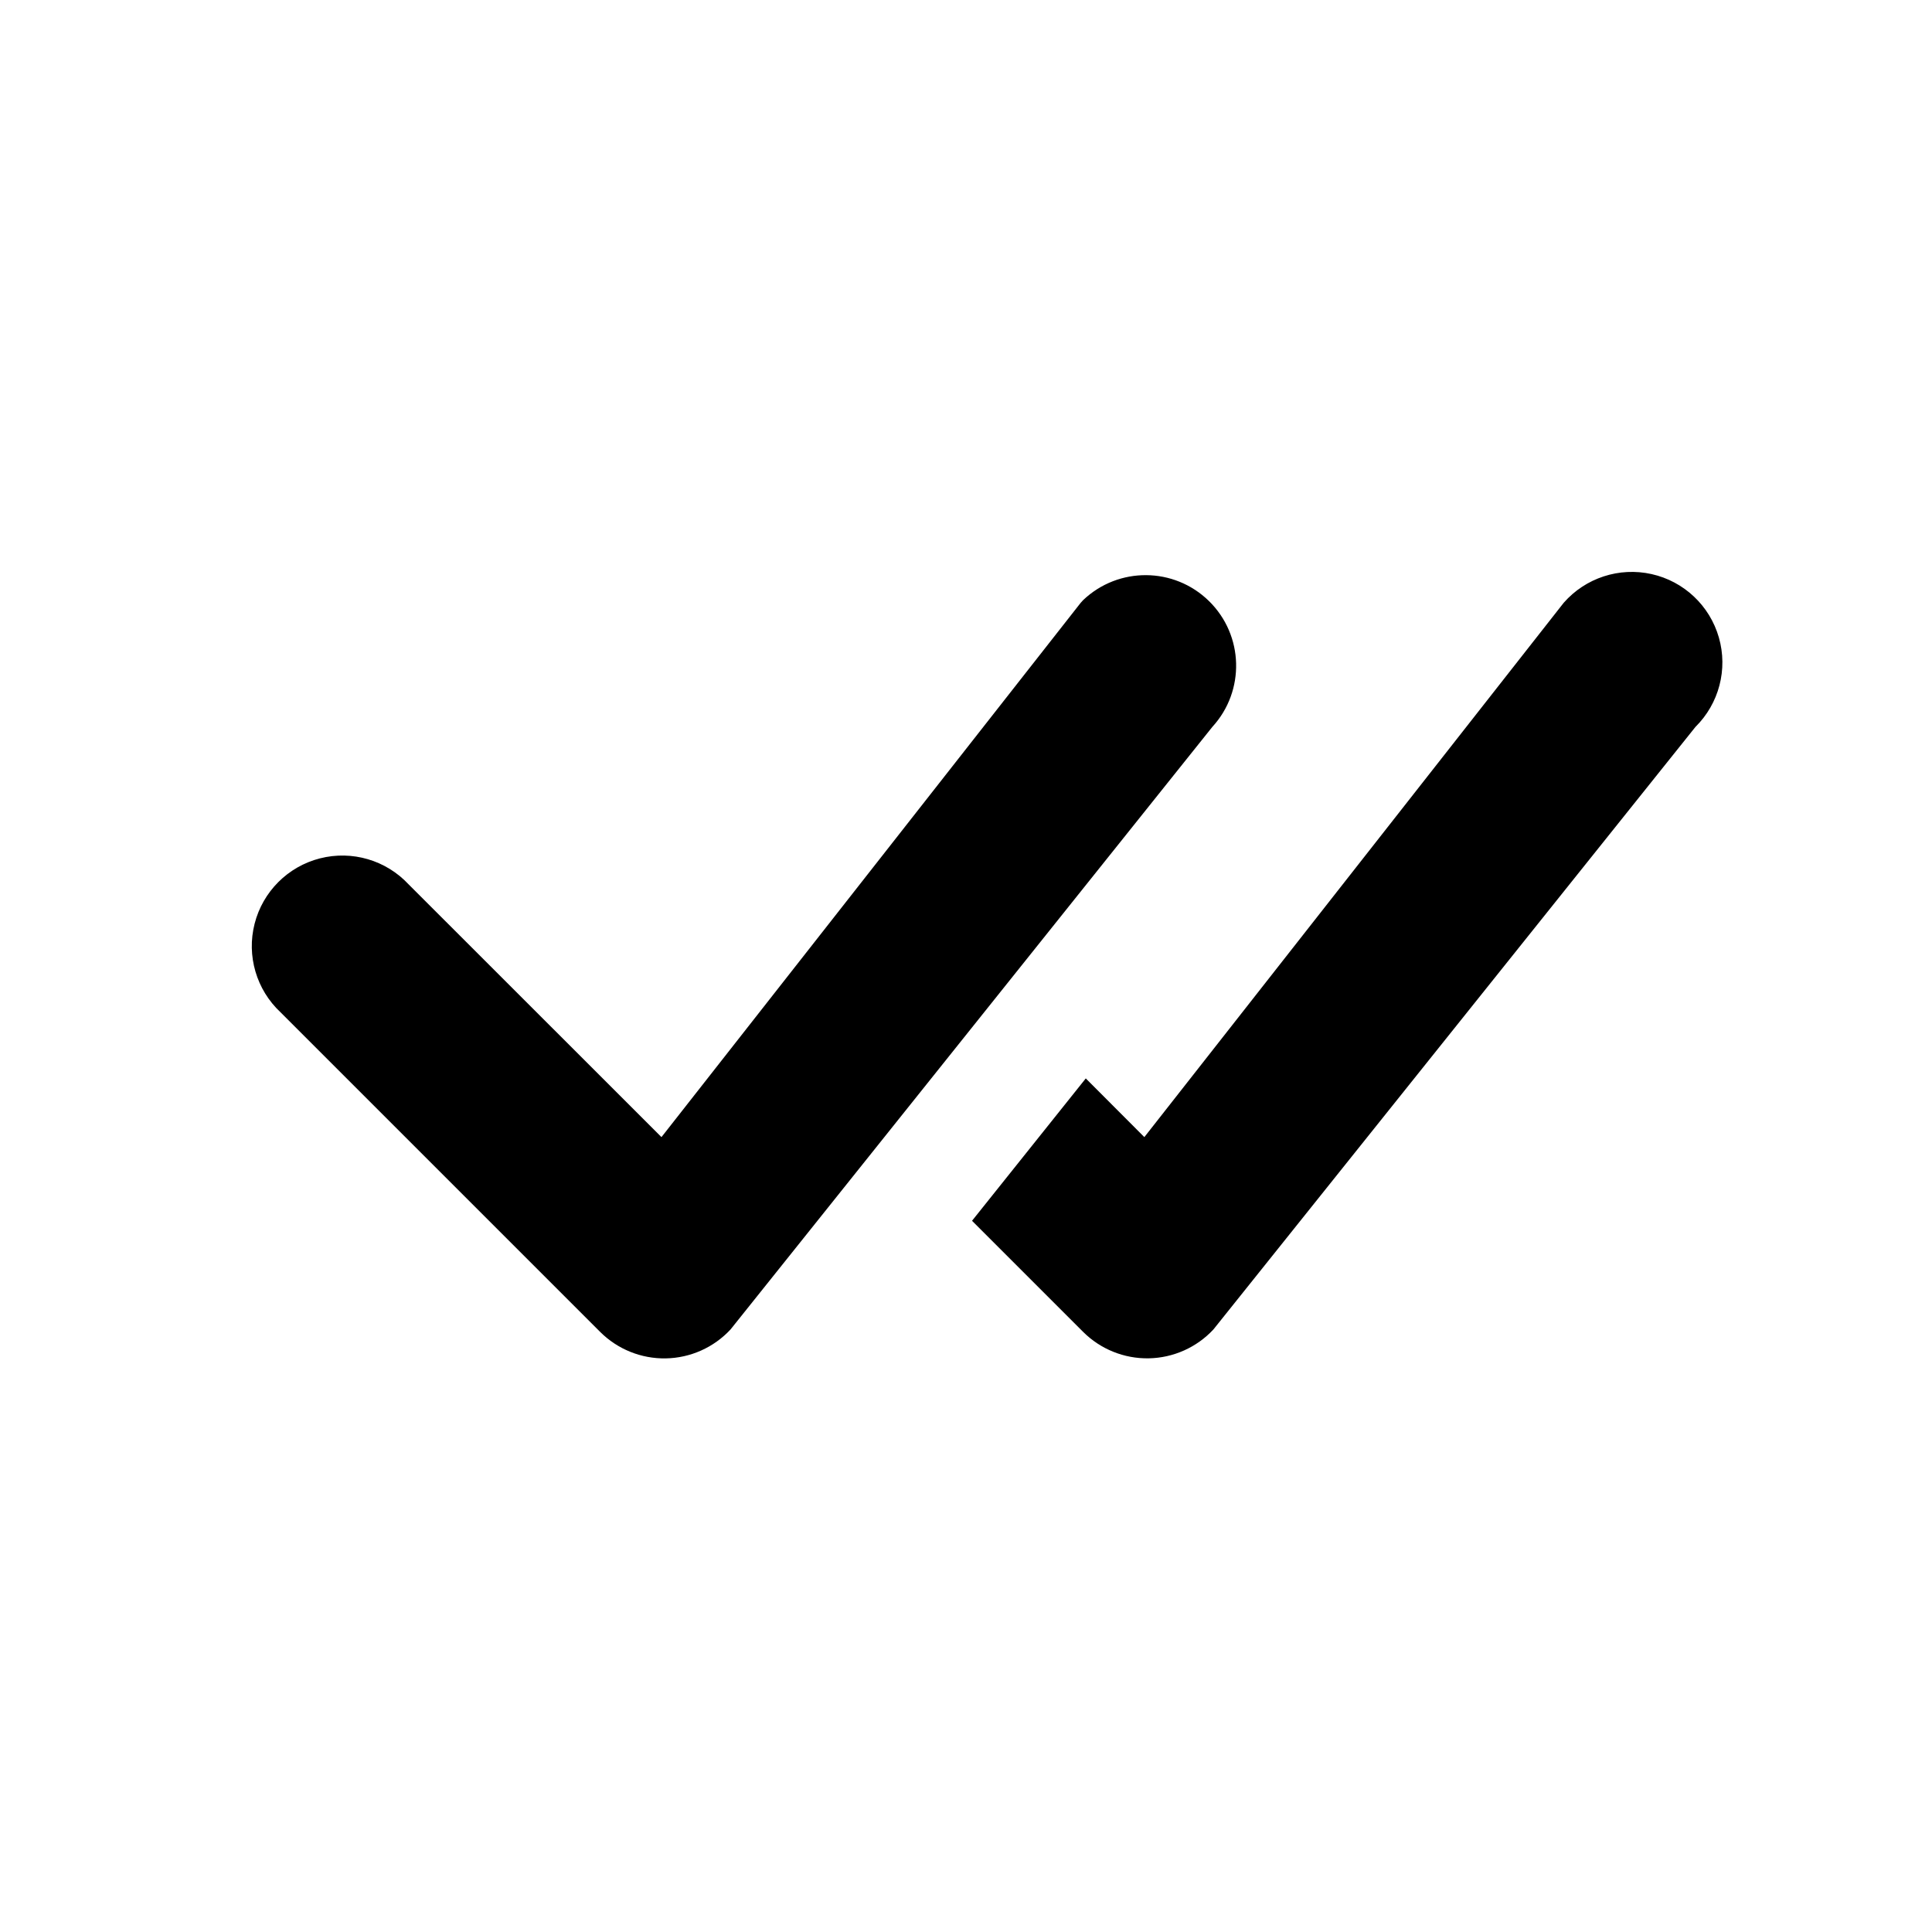
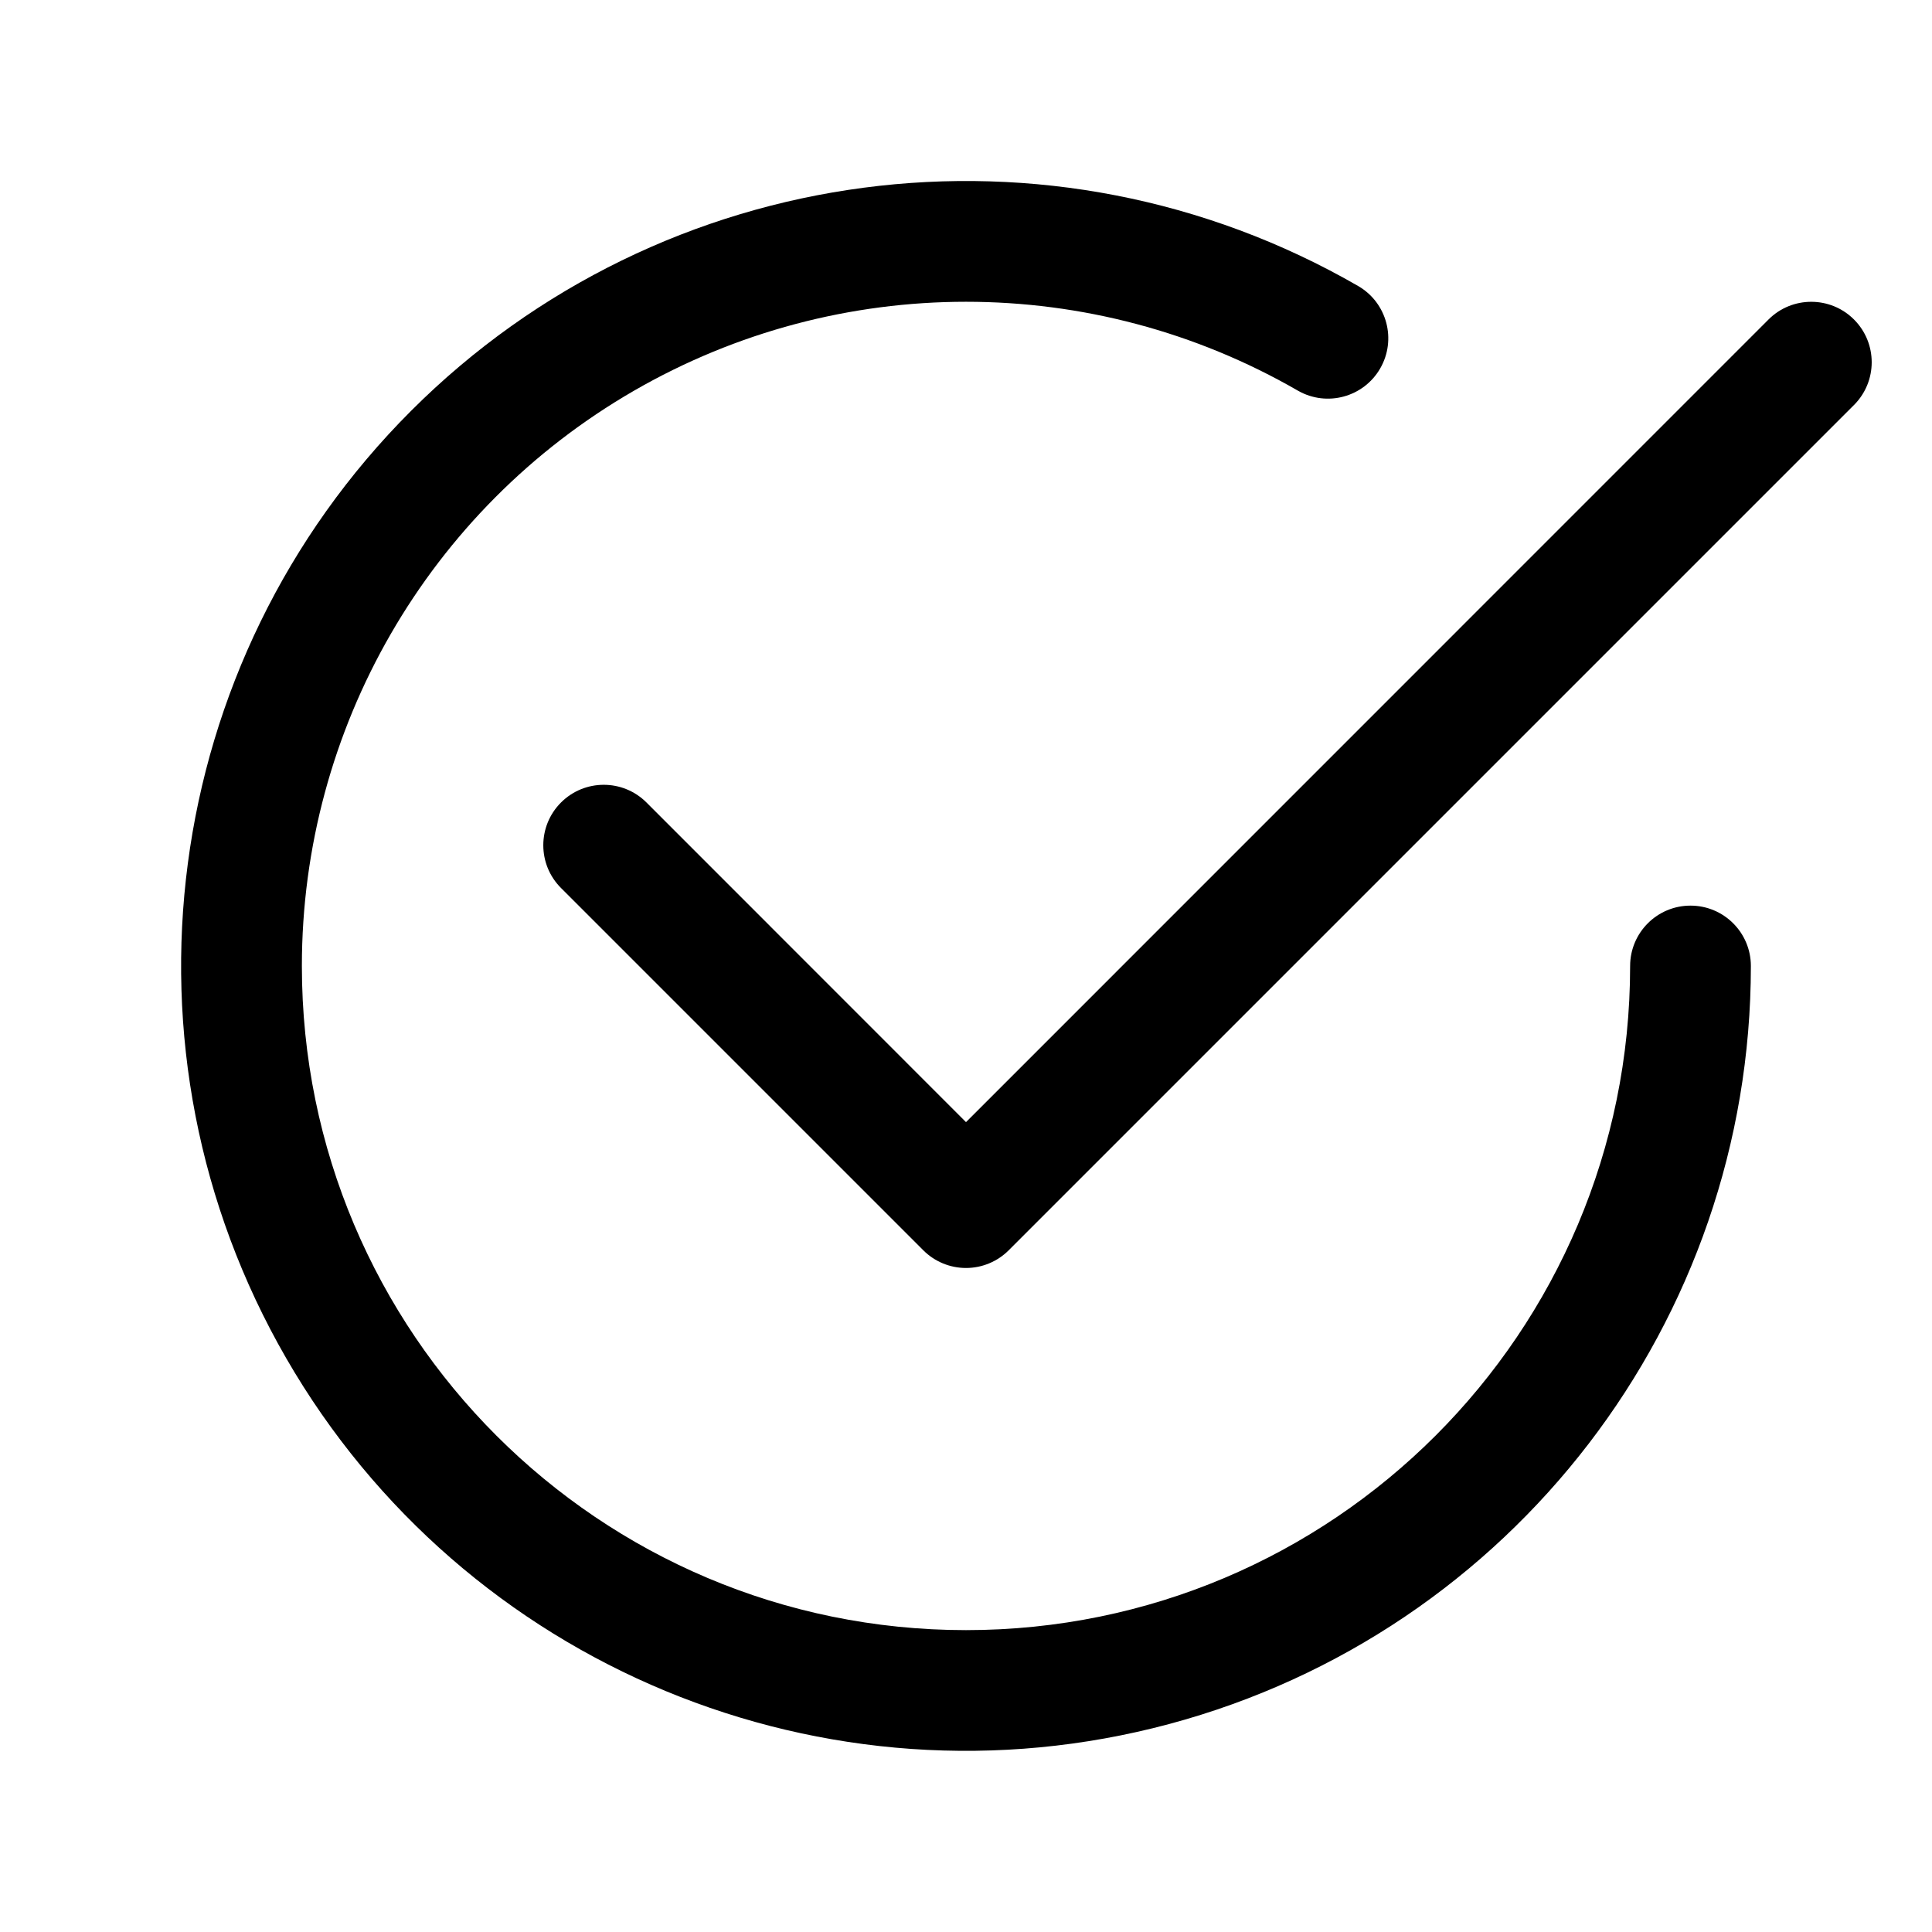
- <svg xmlns="http://www.w3.org/2000/svg" width="16" height="16" fill="currentColor" class="bi bi-check-all" viewBox="0 0 16 16">
-   <path d="M8.97 4.97a.75.75 0 0 1 1.07 1.05l-3.99 4.99a.75.75 0 0 1-1.08.02L2.324 8.384a.75.75 0 1 1 1.06-1.06l2.094 2.093L8.95 4.992zm-.92 5.14.92.92a.75.75 0 0 0 1.079-.02l3.992-4.99a.75.75 0 1 0-1.091-1.028L9.477 9.417l-.485-.486z" />
+ <svg xmlns="http://www.w3.org/2000/svg" width="16" height="16" fill="currentColor" class="bi bi-check2-circle" viewBox="0 0 16 16">
+   <path d="M2.5 8a5.5 5.5 0 0 1 8.25-4.764.5.5 0 0 0 .5-.866A6.5 6.5 0 1 0 14.5 8a.5.5 0 0 0-1 0 5.5 5.5 0 1 1-11 0" />
+   <path d="M15.354 3.354a.5.5 0 0 0-.708-.708L8 9.293 5.354 6.646a.5.5 0 1 0-.708.708l3 3a.5.5 0 0 0 .708 0z" />
</svg>
